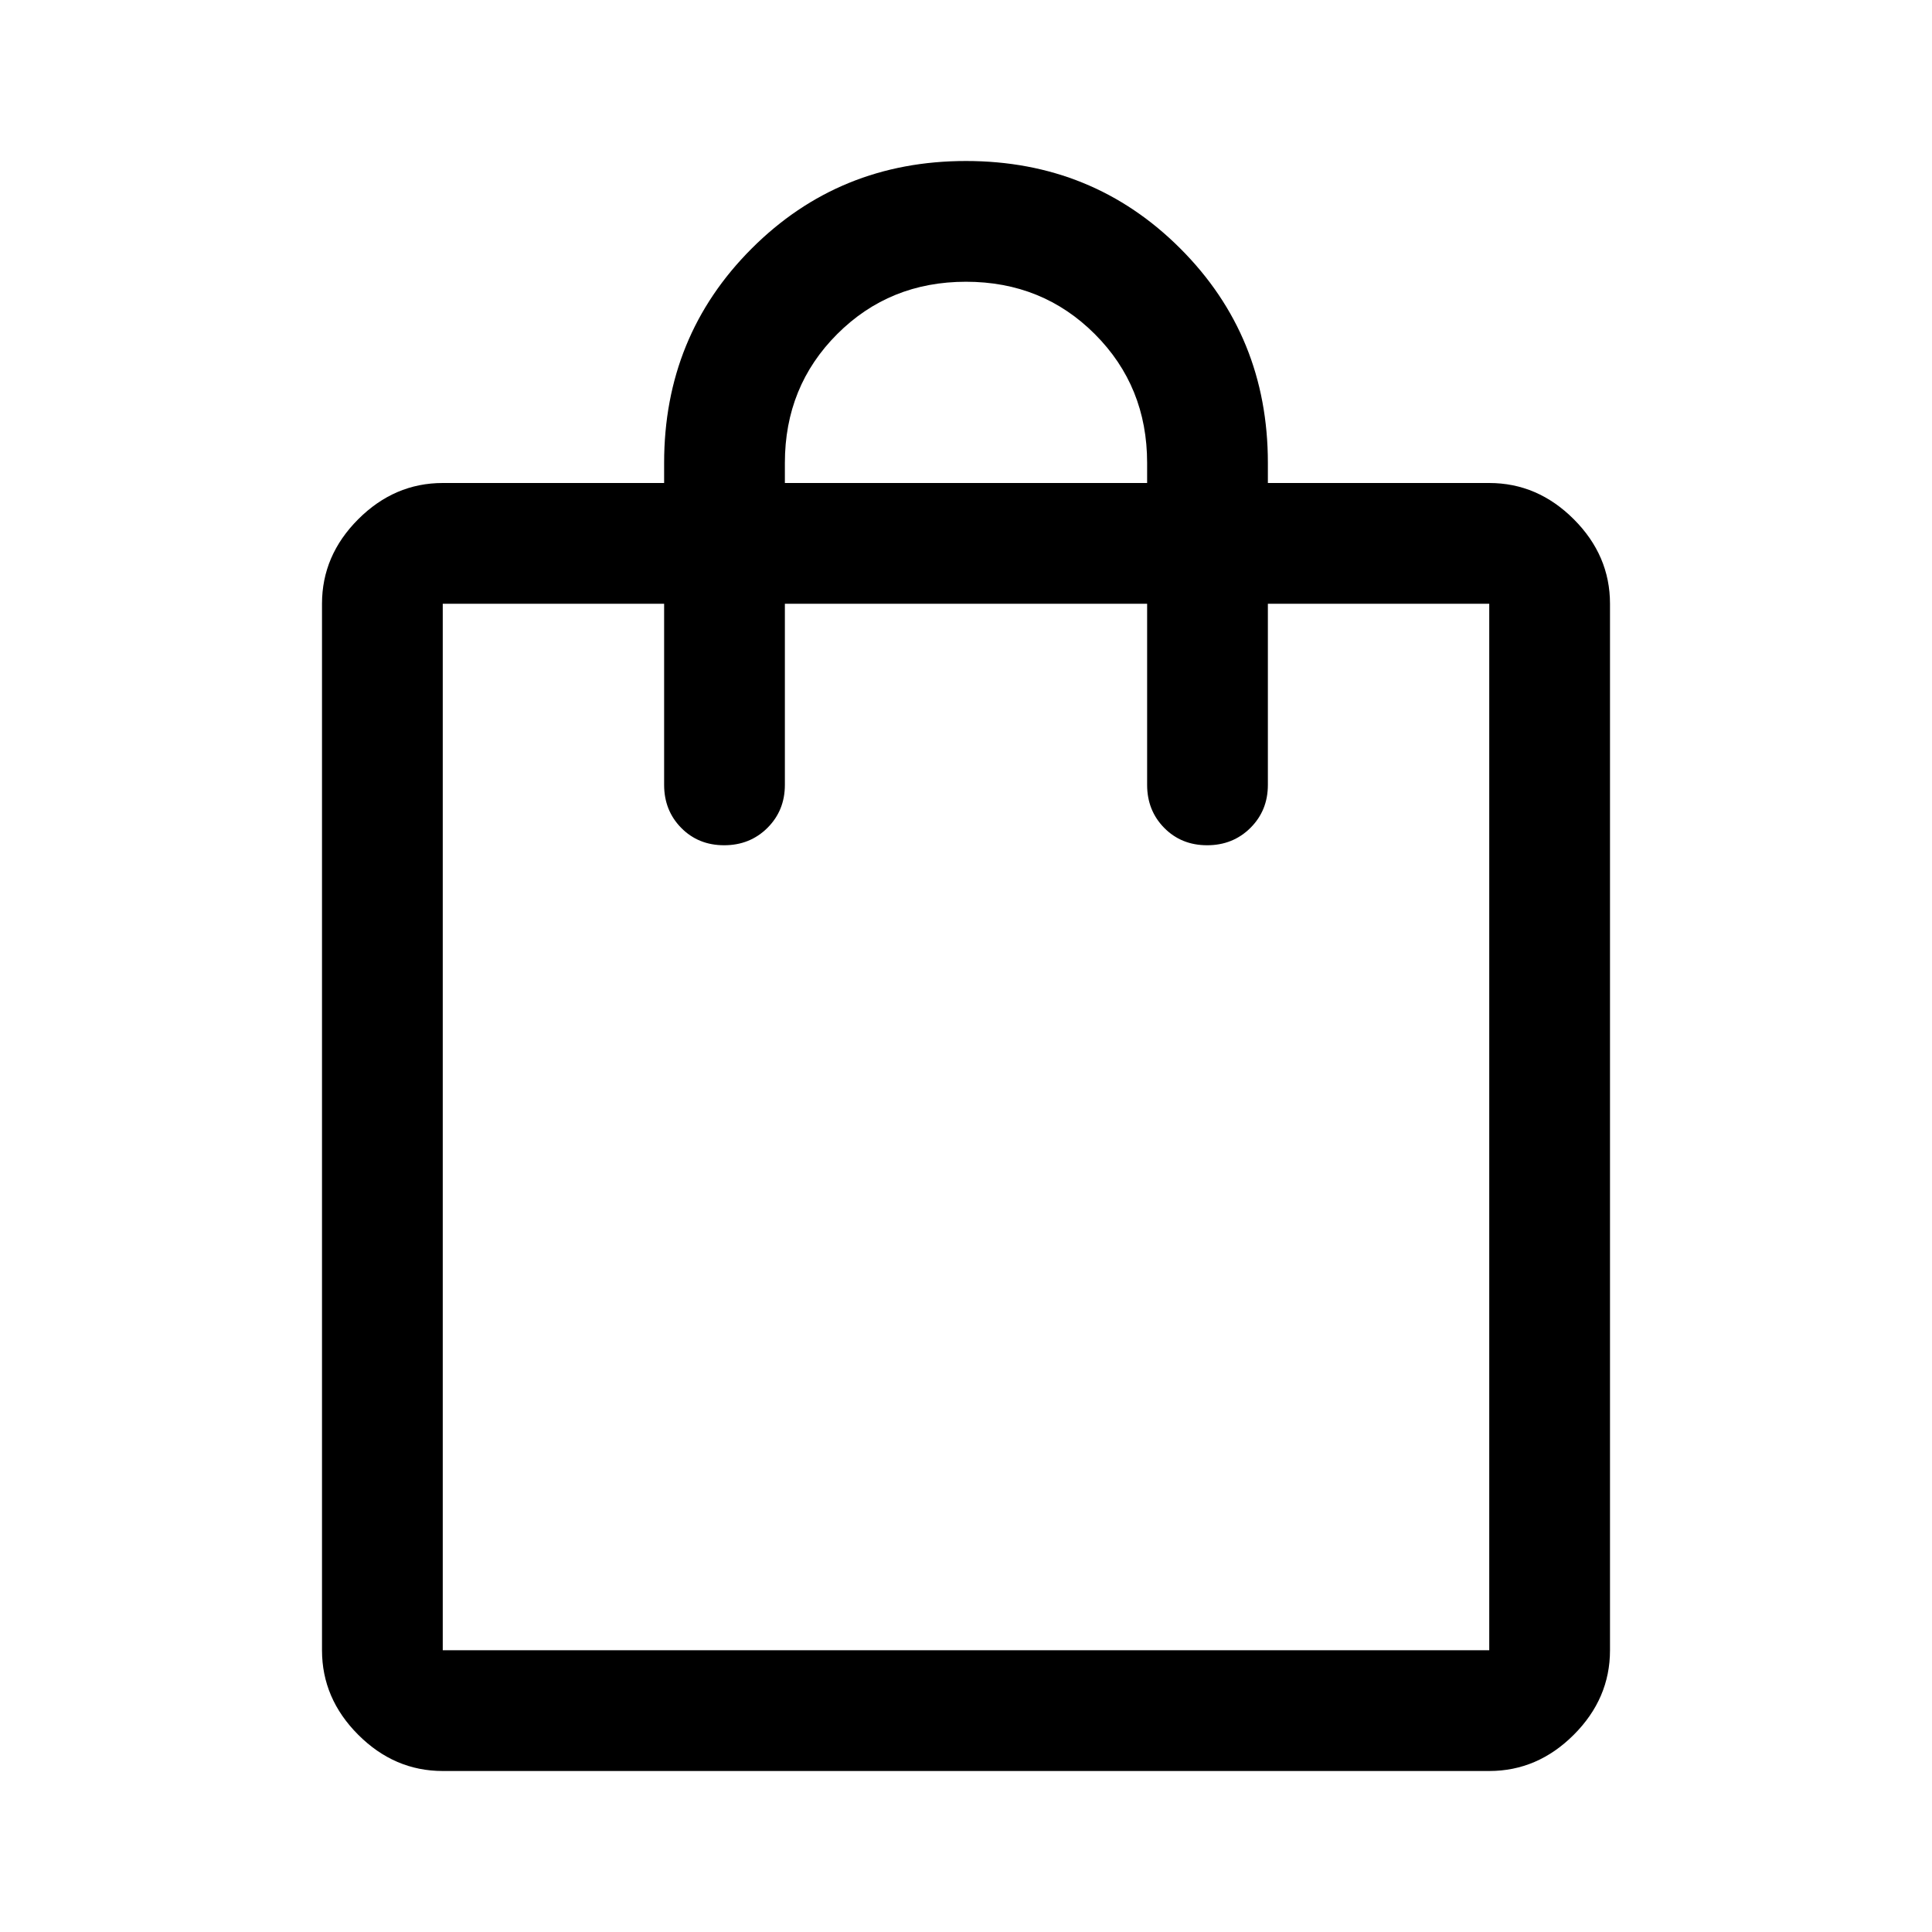
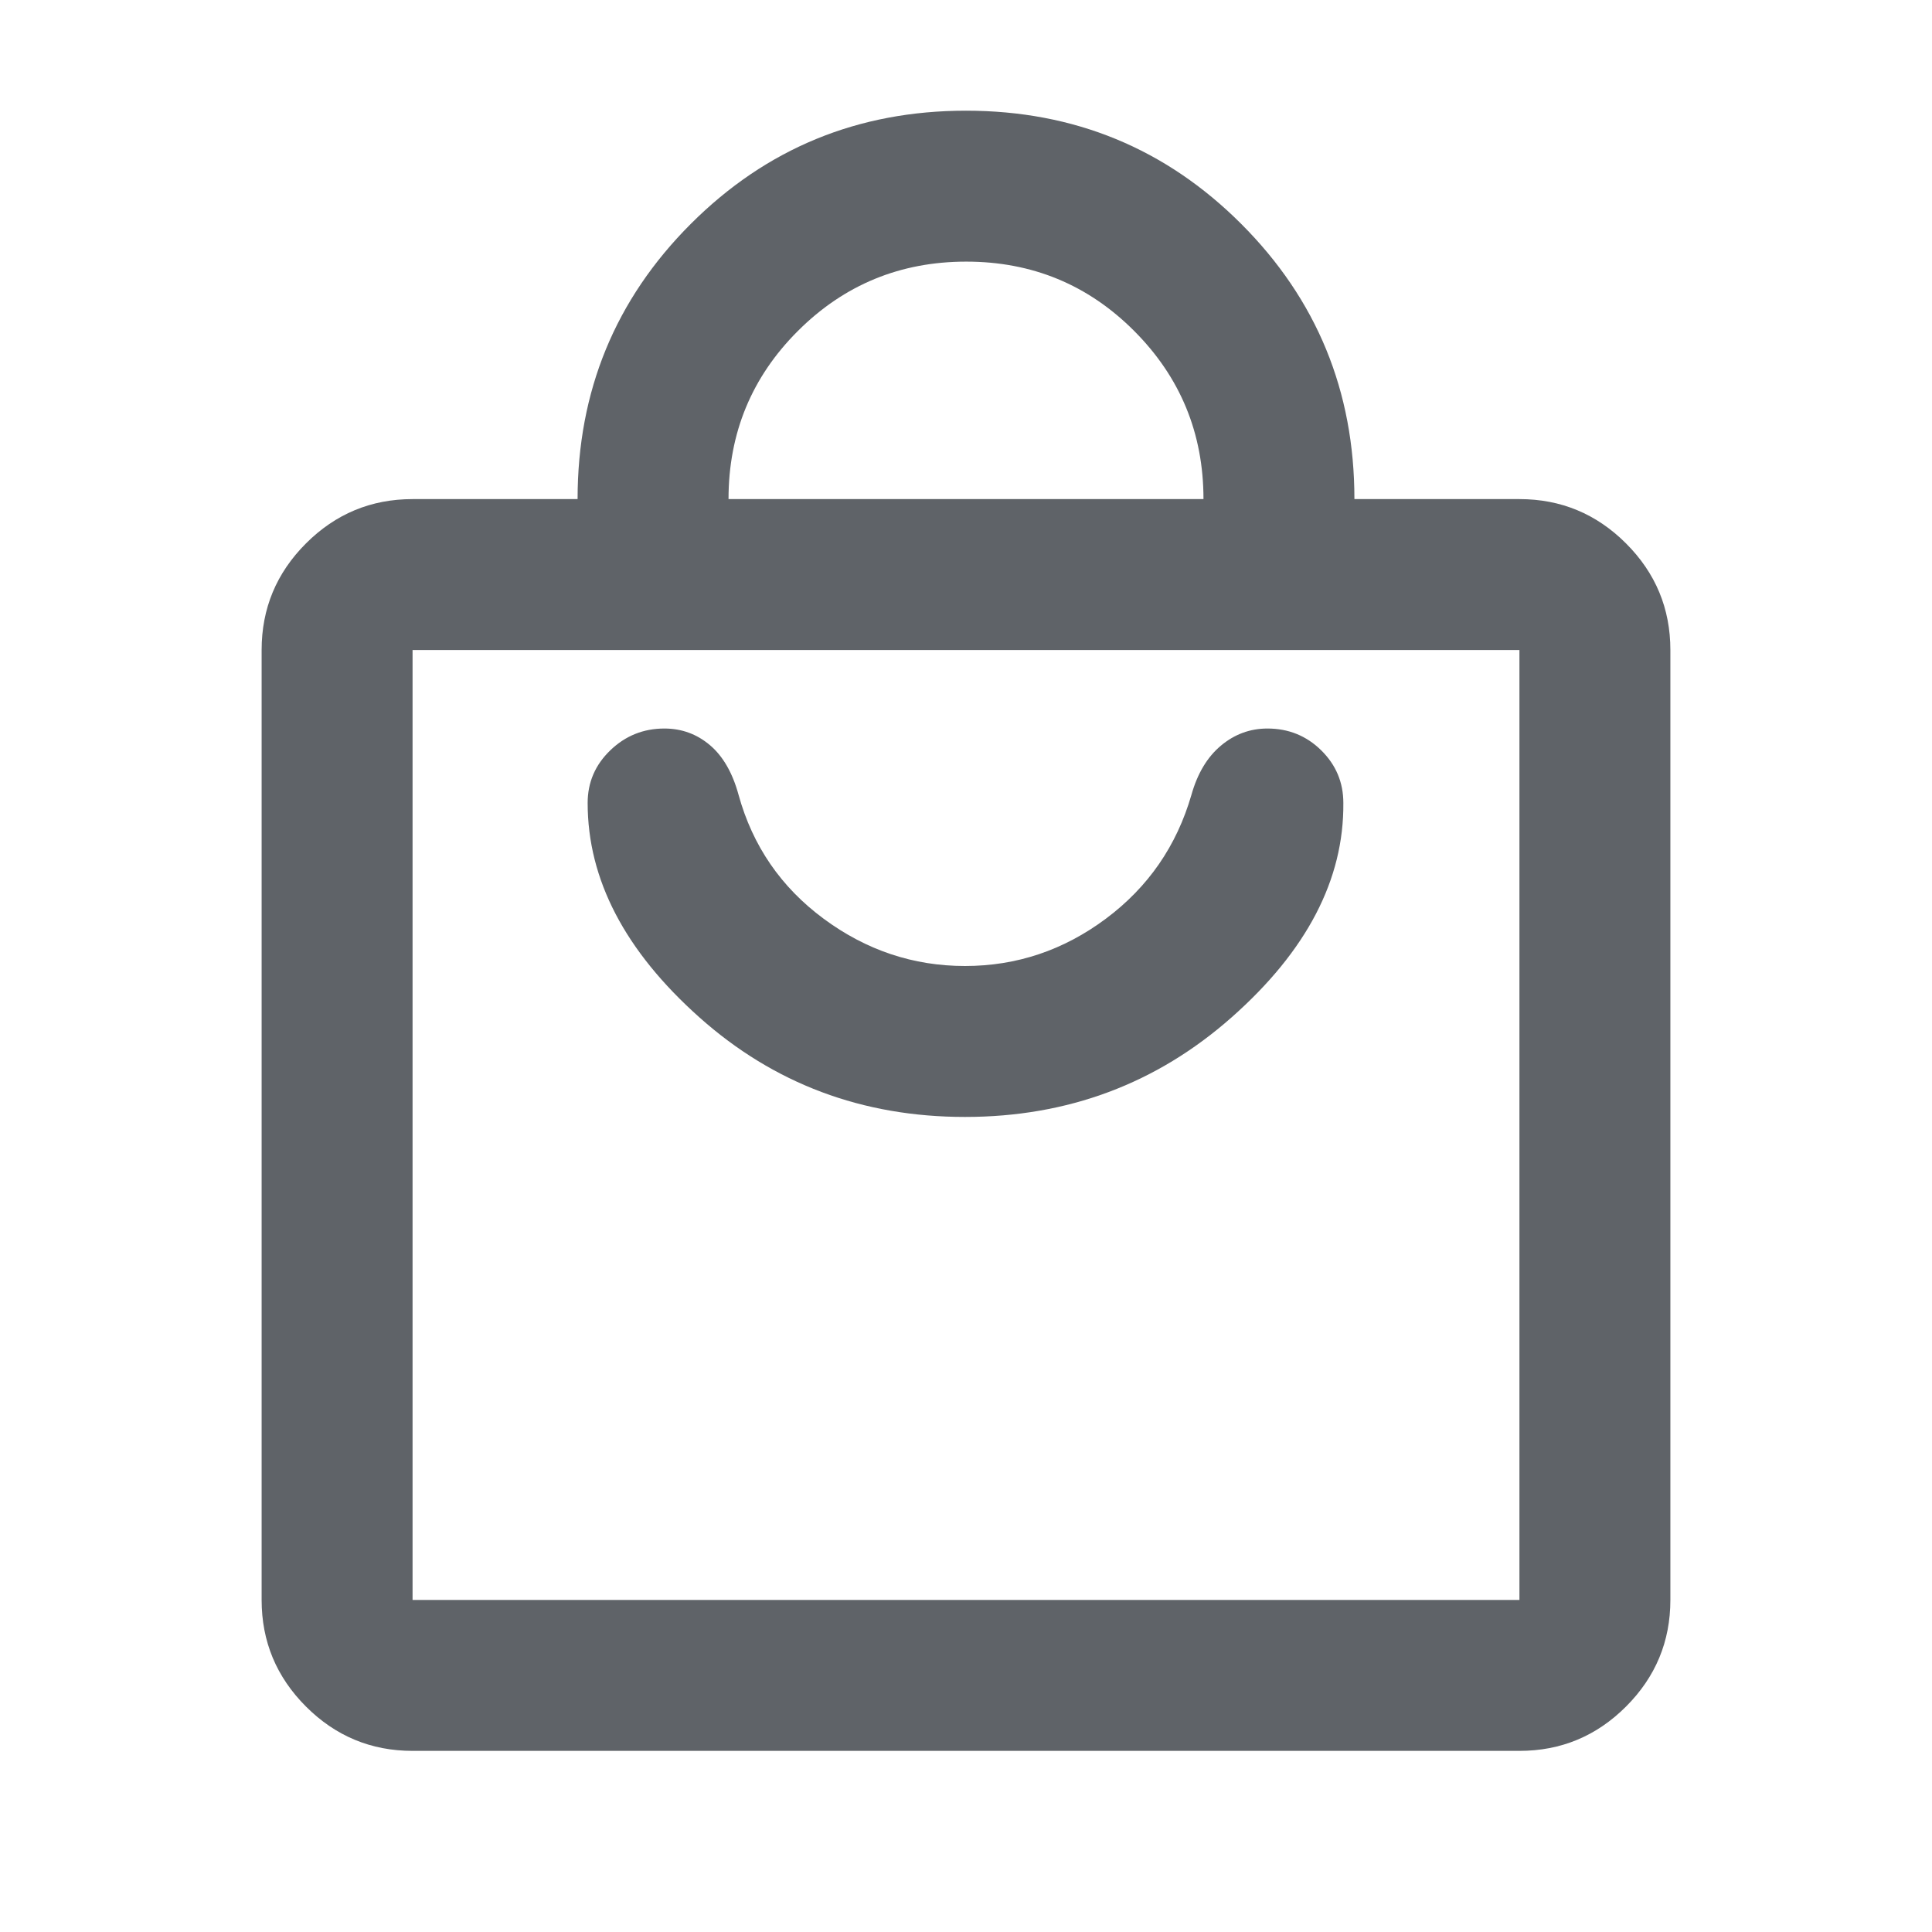
- <svg xmlns="http://www.w3.org/2000/svg" height="48" viewBox="0 -960 960 960" width="48">
-   <path d="M220-80q-24 0-42-18t-18-42v-520q0-24 18-42t42-18h110v-10q0-63 43.5-106.5T480-880q63 0 106.5 43.5T630-730v10h110q24 0 42 18t18 42v520q0 24-18 42t-42 18H220Zm0-60h520v-520H630v90q0 12.75-8.675 21.375-8.676 8.625-21.5 8.625-12.825 0-21.325-8.625T570-570v-90H390v90q0 12.75-8.675 21.375-8.676 8.625-21.5 8.625-12.825 0-21.325-8.625T330-570v-90H220v520Zm170-580h180v-10q0-38-26-64t-64-26q-38 0-64 26t-26 64v10ZM220-140v-520 520Z" />
+ <svg xmlns="http://www.w3.org/2000/svg" height="24px" viewBox="0 -960 960 960" width="24px" fill="#5f6368">
+   <path d="M205-90q-30.94 0-52.97-22.03Q130-134.06 130-165v-472q0-30.94 22.03-52.97Q174.06-712 205-712h82q0-80.5 56.25-136.75T480-905q80.5 0 136.75 56.25T673-712h82q30.94 0 52.97 22.03Q830-667.94 830-637v472q0 30.94-22.03 52.97Q785.94-90 755-90H205Zm0-75h550v-472H205v472Zm157-547h236q0-49-34.38-83.5t-83.5-34.5q-49.12 0-83.62 34.42Q362-761.17 362-712ZM205-165v-472 472Zm274.5-240q76.5 0 132.5-49.5T667.5-561q0-15.34-11-26.17-11-10.83-26.72-10.83-12.94 0-23.11 8.5T592-565q-11 38-42.5 61.5t-70 23.5q-38.5 0-70.25-23.5T367-565q-4.5-16.5-14.25-24.75T330.13-598q-15.63 0-26.88 10.83Q292-576.34 292-561q0 57 55.5 106.5t132 49.5Z" />
</svg>
